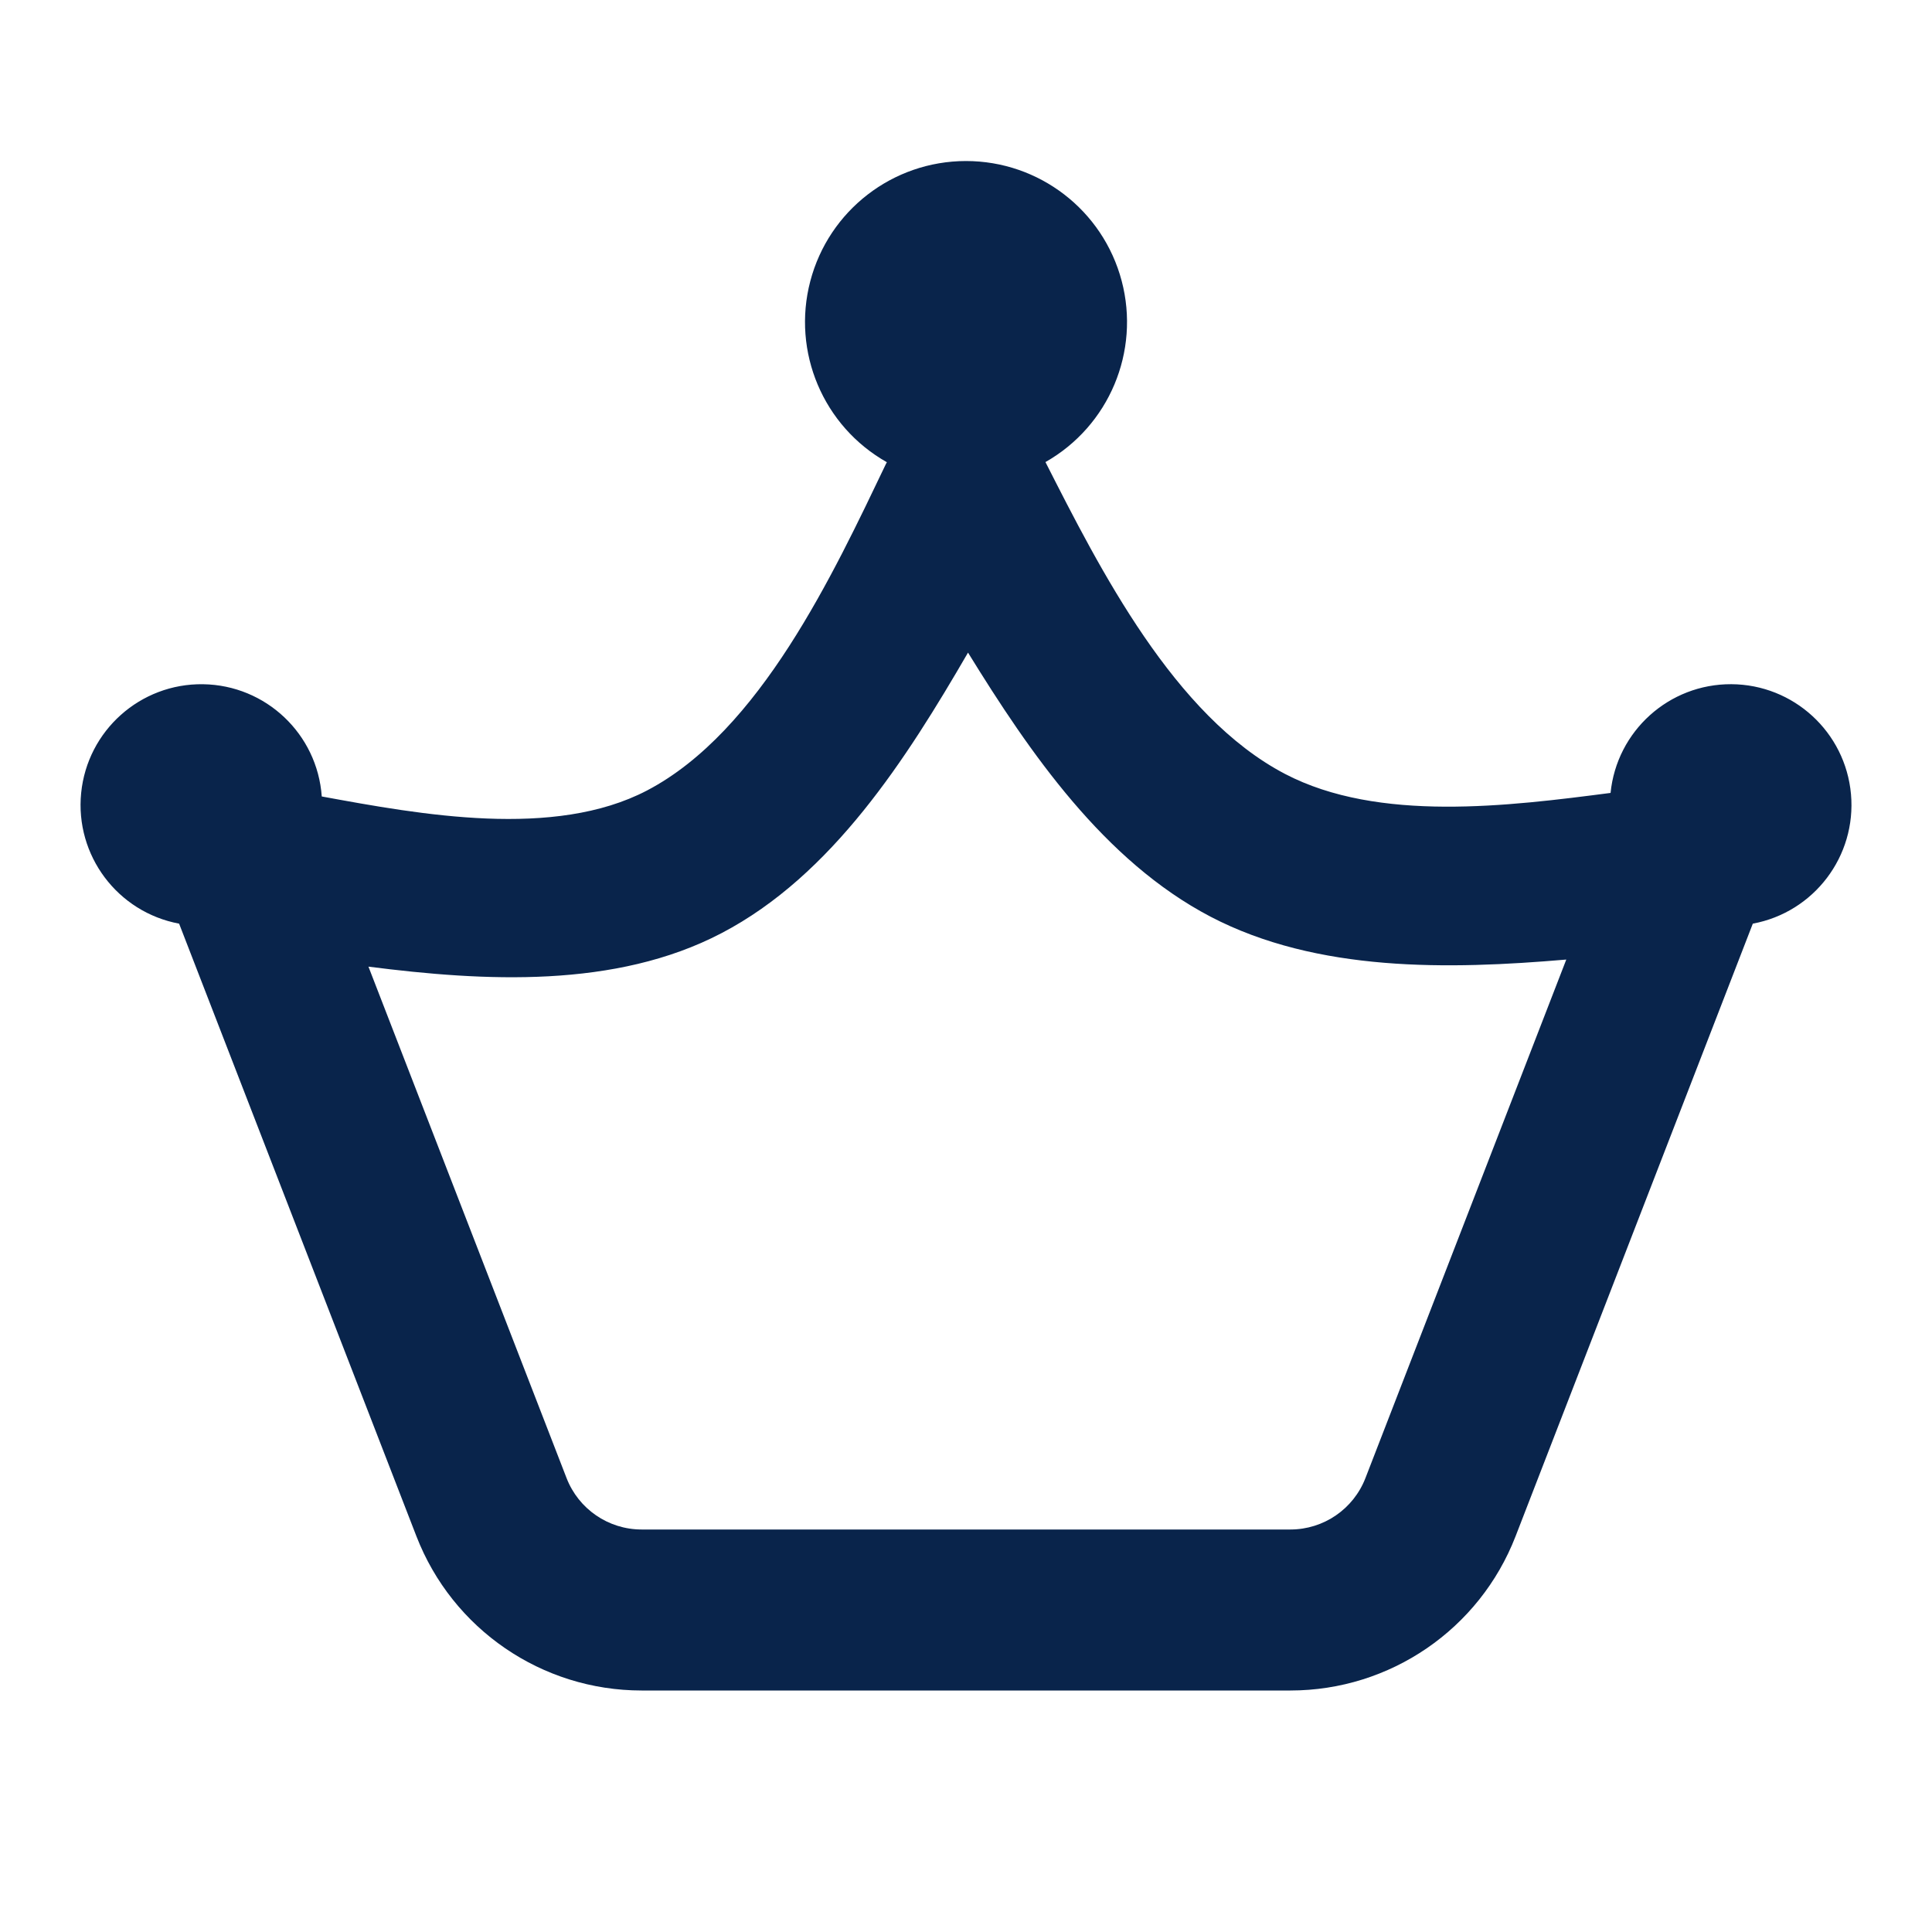
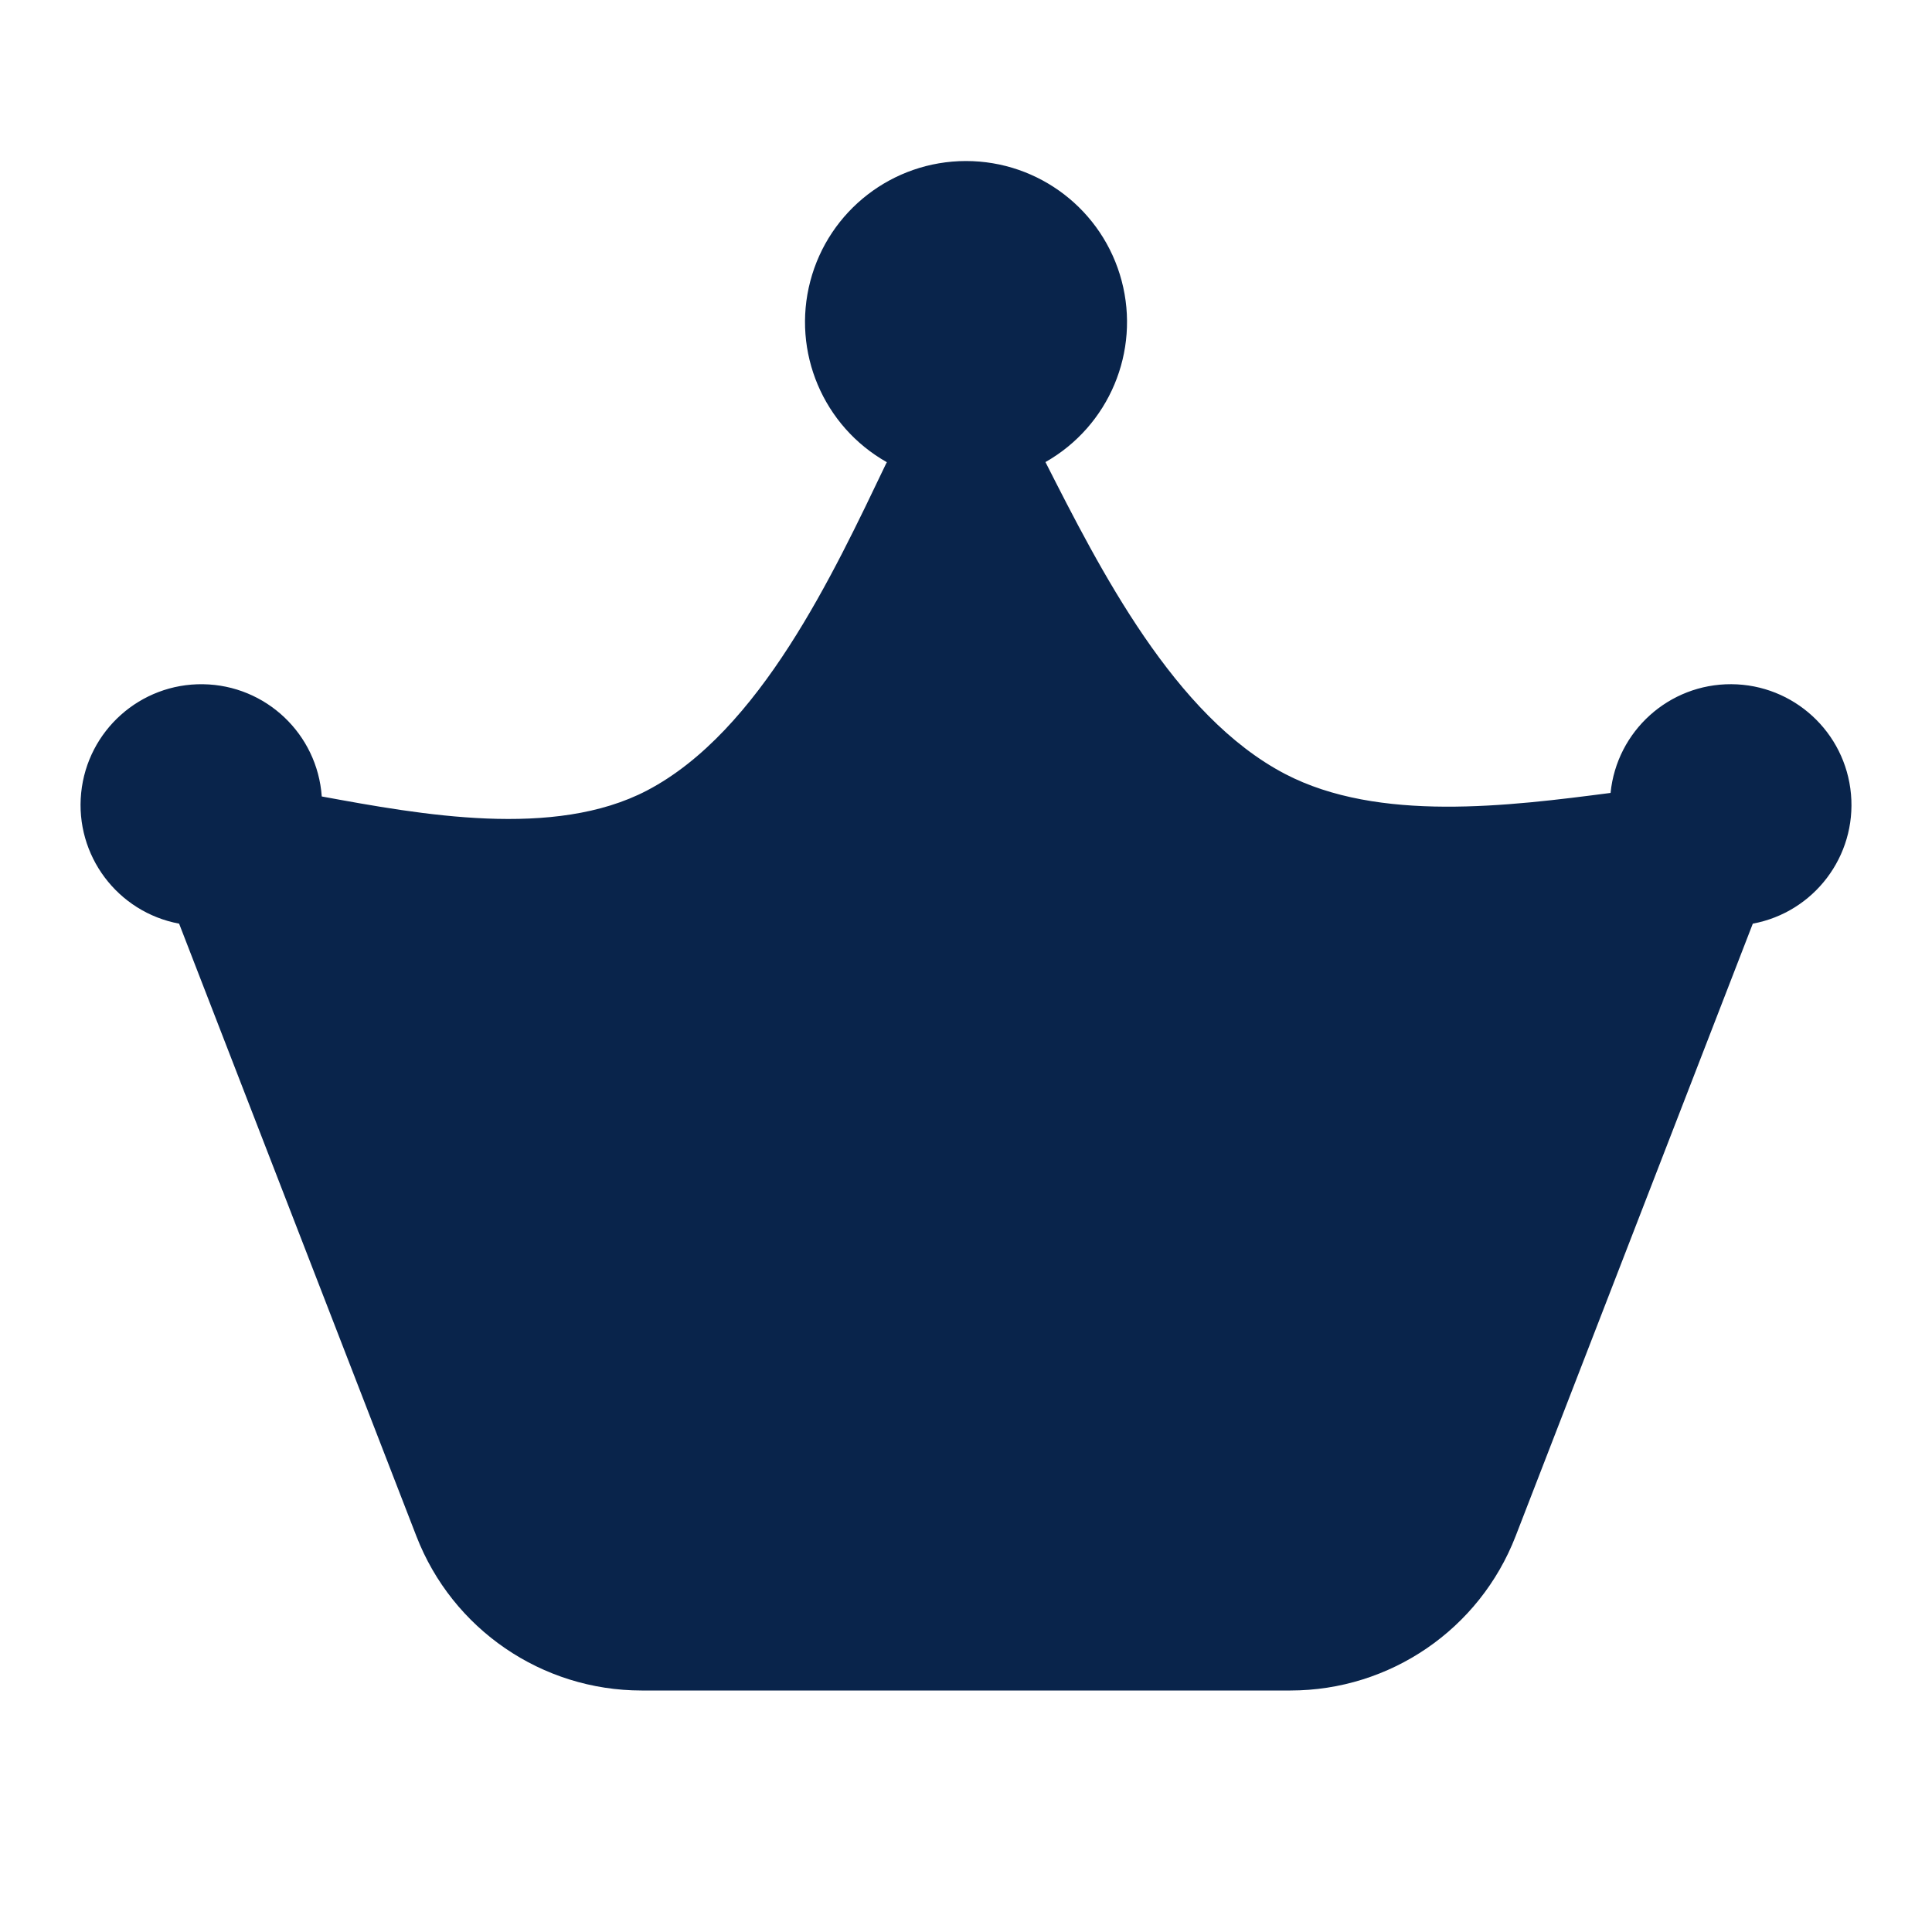
<svg xmlns="http://www.w3.org/2000/svg" width="24" height="24">
-   <g fill="none" fill-rule="evenodd">
+   <g fill="none" fill-rule="nonzero">
    <path d="M24 0v24H0V0zM12.593 23.258l-.011.002-.071.035-.02.004-.014-.004-.071-.035c-.01-.004-.019-.001-.024.005l-.004.01-.017.428.005.02.01.013.104.074.015.004.012-.004.104-.074.012-.016.004-.017-.017-.427c-.002-.01-.009-.017-.017-.018m.265-.113-.013.002-.185.093-.01.01-.003.011.018.43.005.012.008.007.201.093c.012.004.023 0 .029-.008l.004-.014-.034-.614c-.003-.012-.01-.02-.02-.022m-.715.002a.023.023 0 0 0-.027.006l-.006.014-.034.614c0 .012.007.02.017.024l.015-.002.201-.093.01-.008.004-.011.017-.43-.003-.012-.01-.01z" />
-     <path fill="#09244B" d="M12.987 5.74a2 2 0 1 0-1.97.002l-.01.018c-.655 1.367-1.565 3.325-2.97 4.06-1.154.603-2.81.3-4.04.074a1.5 1.5 0 1 0-1.772 1.58l2.948 7.61A3 3 0 0 0 7.97 21h8.06a3 3 0 0 0 2.797-1.916l2.947-7.61a1.5 1.5 0 1 0-1.767-1.624c-1.259.163-2.882.371-4.044-.236-1.377-.72-2.3-2.543-2.976-3.874m-.962 2.367c.768 1.246 1.689 2.587 3.012 3.28 1.327.693 2.96.658 4.42.533l-2.495 6.441a1 1 0 0 1-.932.639H7.97a1 1 0 0 1-.932-.639l-2.461-6.353c1.439.184 3.067.274 4.386-.416 1.378-.72 2.3-2.172 3.062-3.485" />
+     <path fill="#09244B" d="M12.987 5.74a2 2 0 1 0-1.97.002l-.01.018c-.655 1.367-1.565 3.325-2.97 4.06-1.154.603-2.81.3-4.04.074a1.5 1.5 0 1 0-1.772 1.58l2.948 7.61A3 3 0 0 0 7.97 21h8.06a3 3 0 0 0 2.797-1.916l2.947-7.61a1.5 1.5 0 1 0-1.767-1.624c-1.259.163-2.882.371-4.044-.236-1.377-.72-2.3-2.543-2.976-3.874" />
  </g>
</svg>
